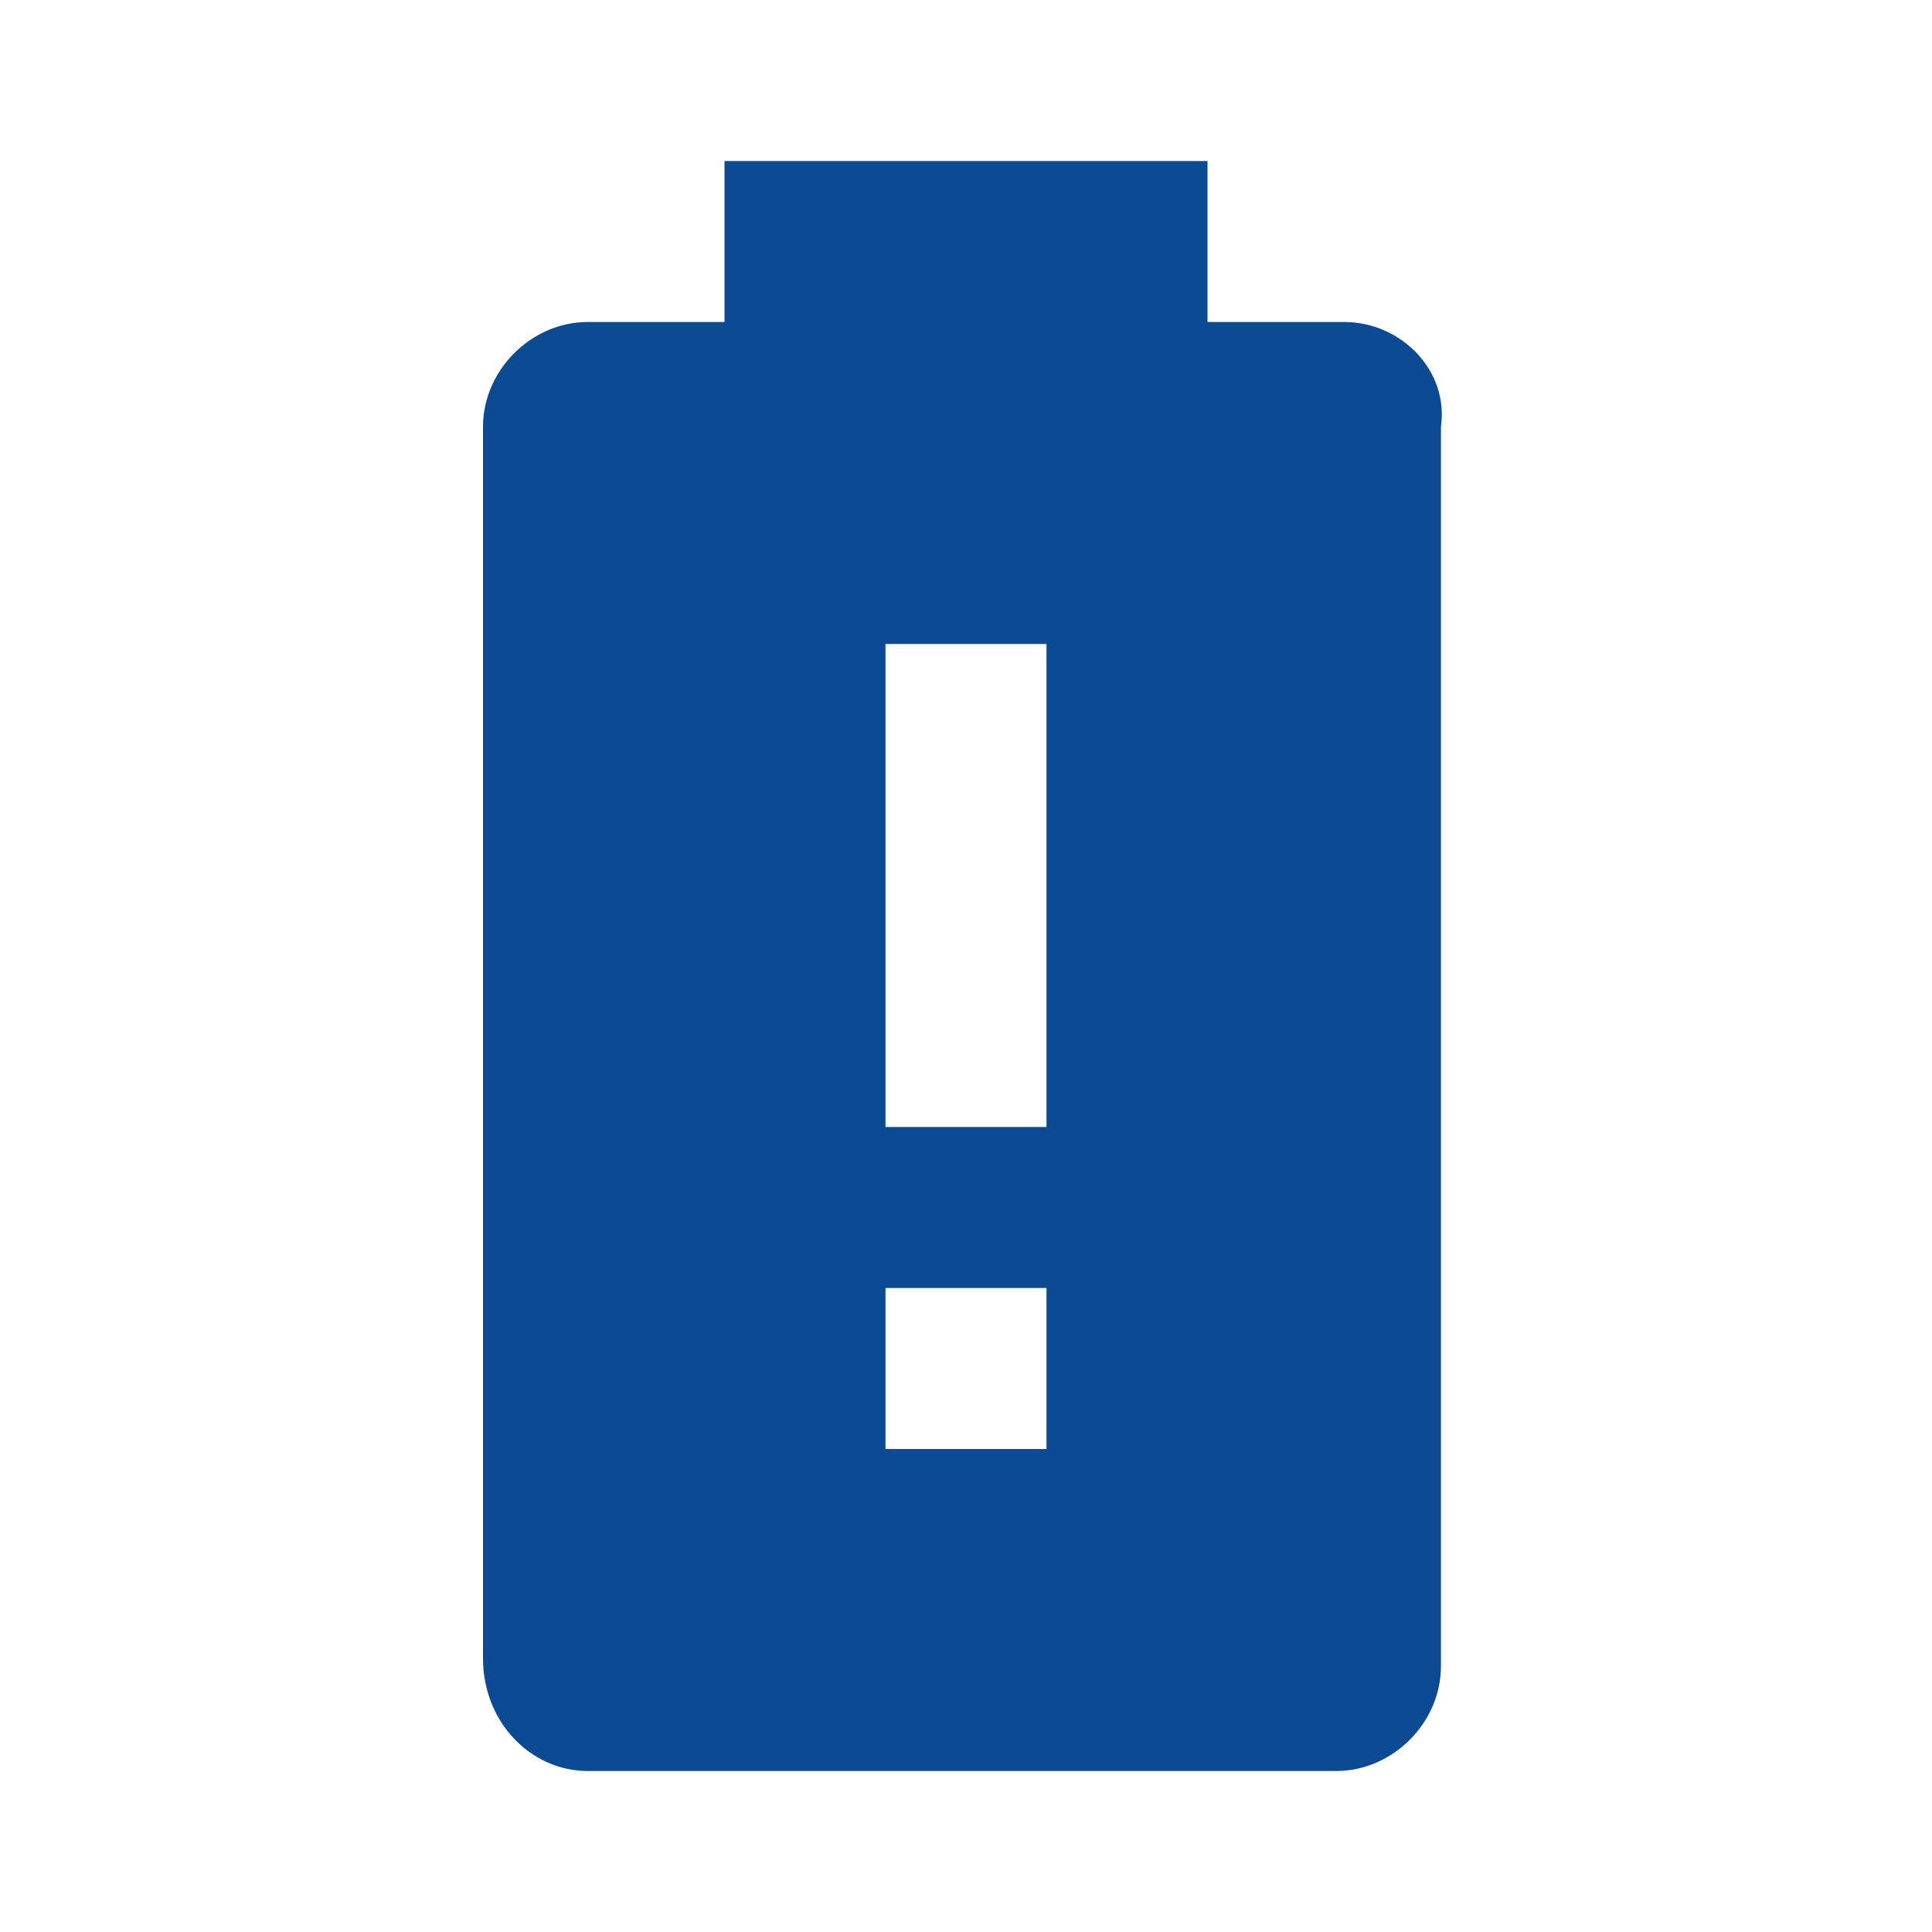
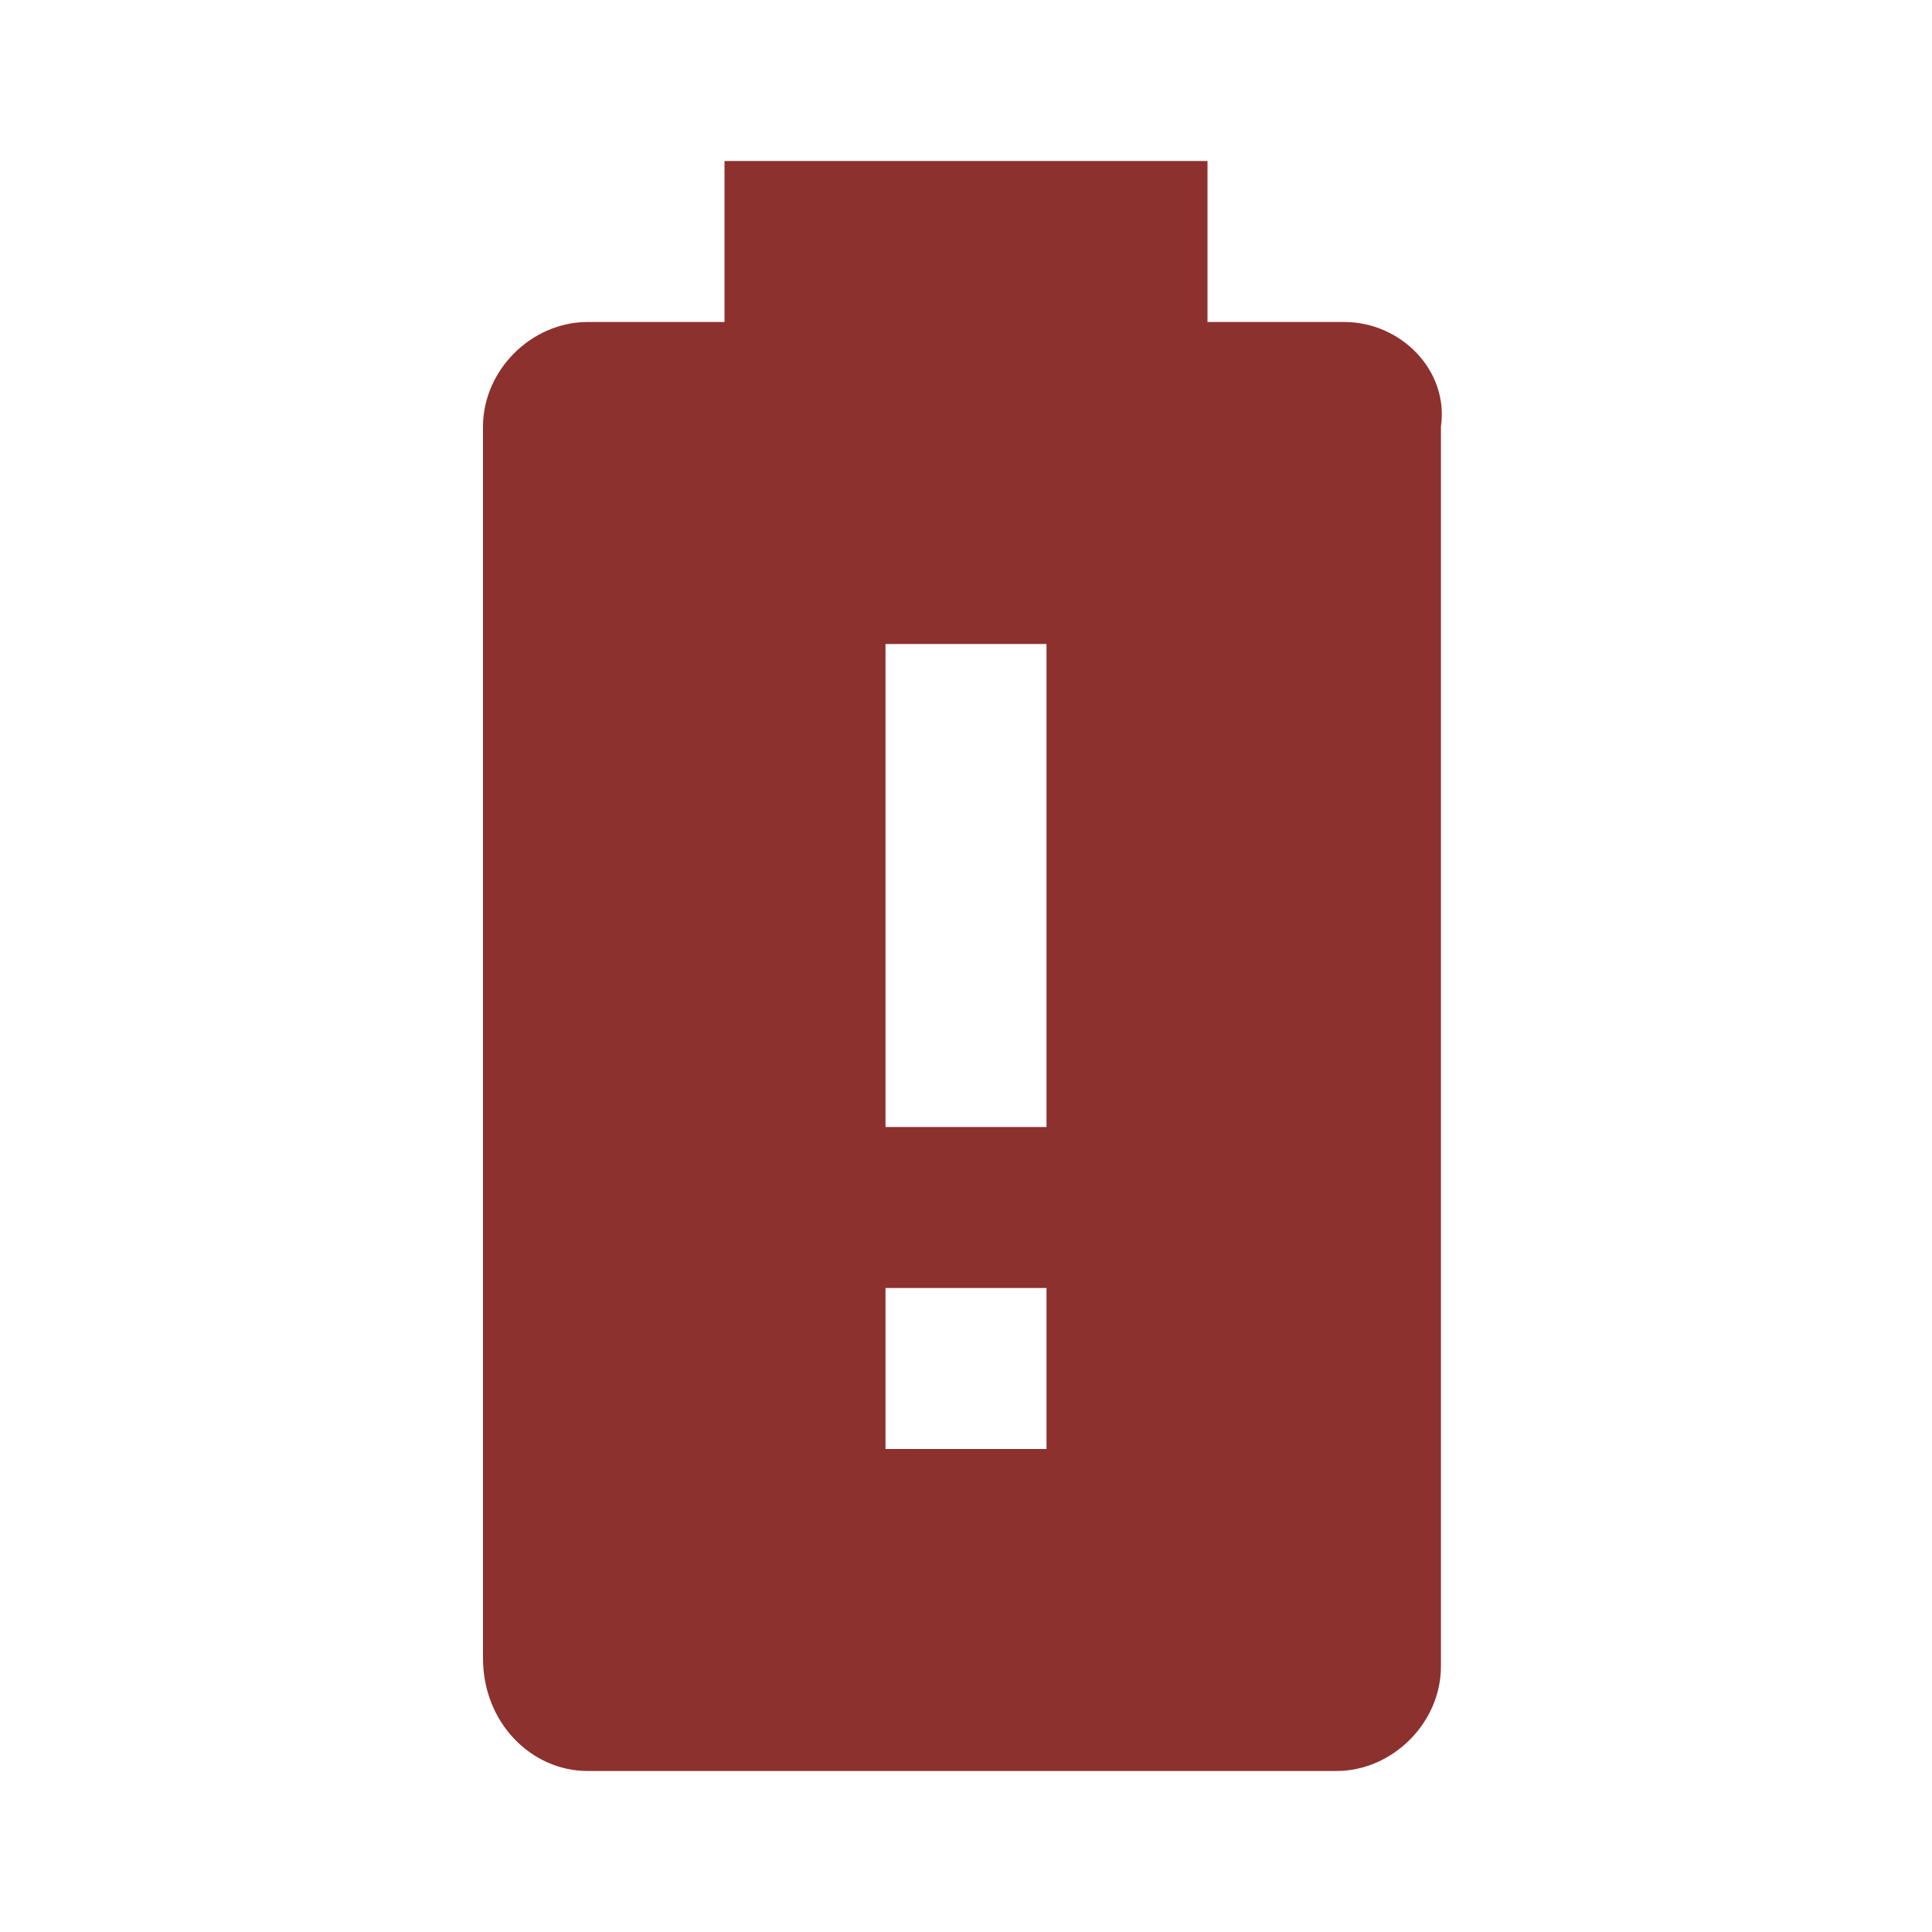
<svg xmlns="http://www.w3.org/2000/svg" viewBox="0 0 24 24">
-   <path d="M13 14H11V8H13M13 18H11V16H13M16.7 4H15V2H9V4H7.3C6.6 4 6 4.6 6 5.3V20.6C6 21.4 6.6 22 7.3 22H16.6C17.3 22 17.9 21.4 17.9 20.7V5.3C18 4.6 17.4 4 16.7 4Z" fill="#0C4B93" />
+   <path d="M13 14H11V8H13M13 18H11V16H13M16.7 4H15V2H9V4H7.3C6.6 4 6 4.6 6 5.3V20.6C6 21.4 6.6 22 7.3 22H16.6C17.3 22 17.9 21.4 17.9 20.7V5.3C18 4.6 17.4 4 16.7 4Z" fill="#8D312E" />
</svg>
